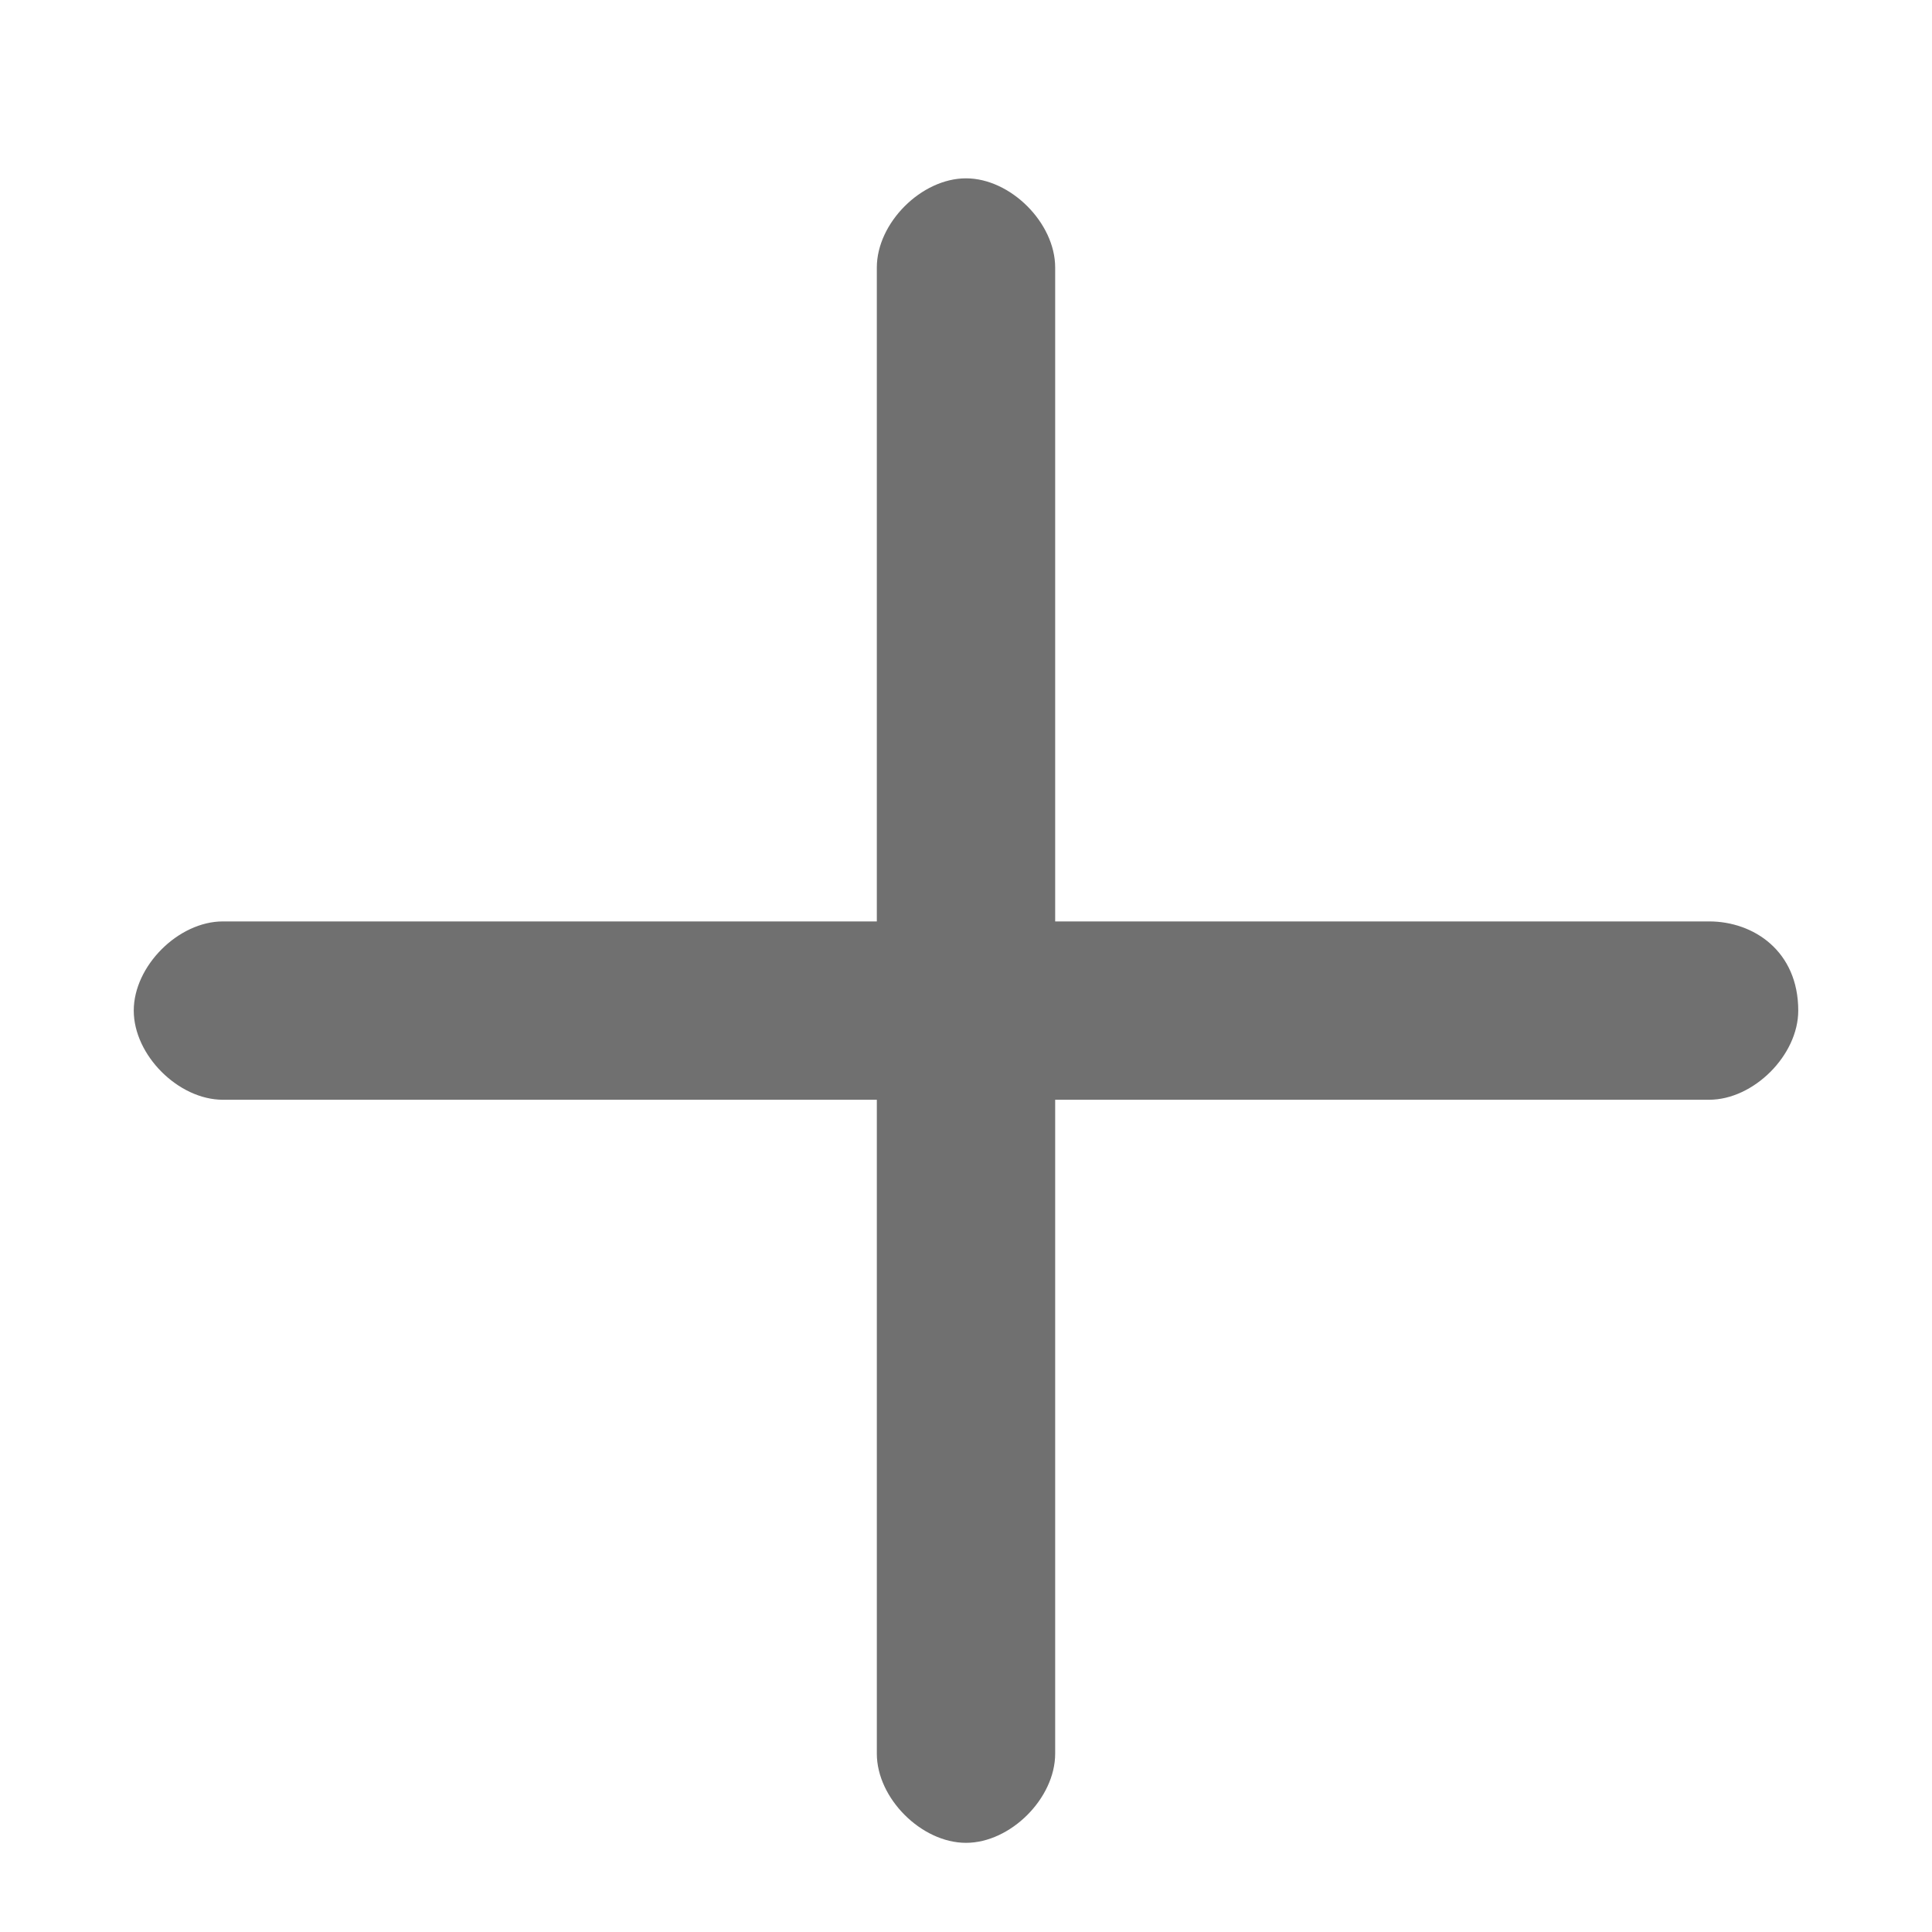
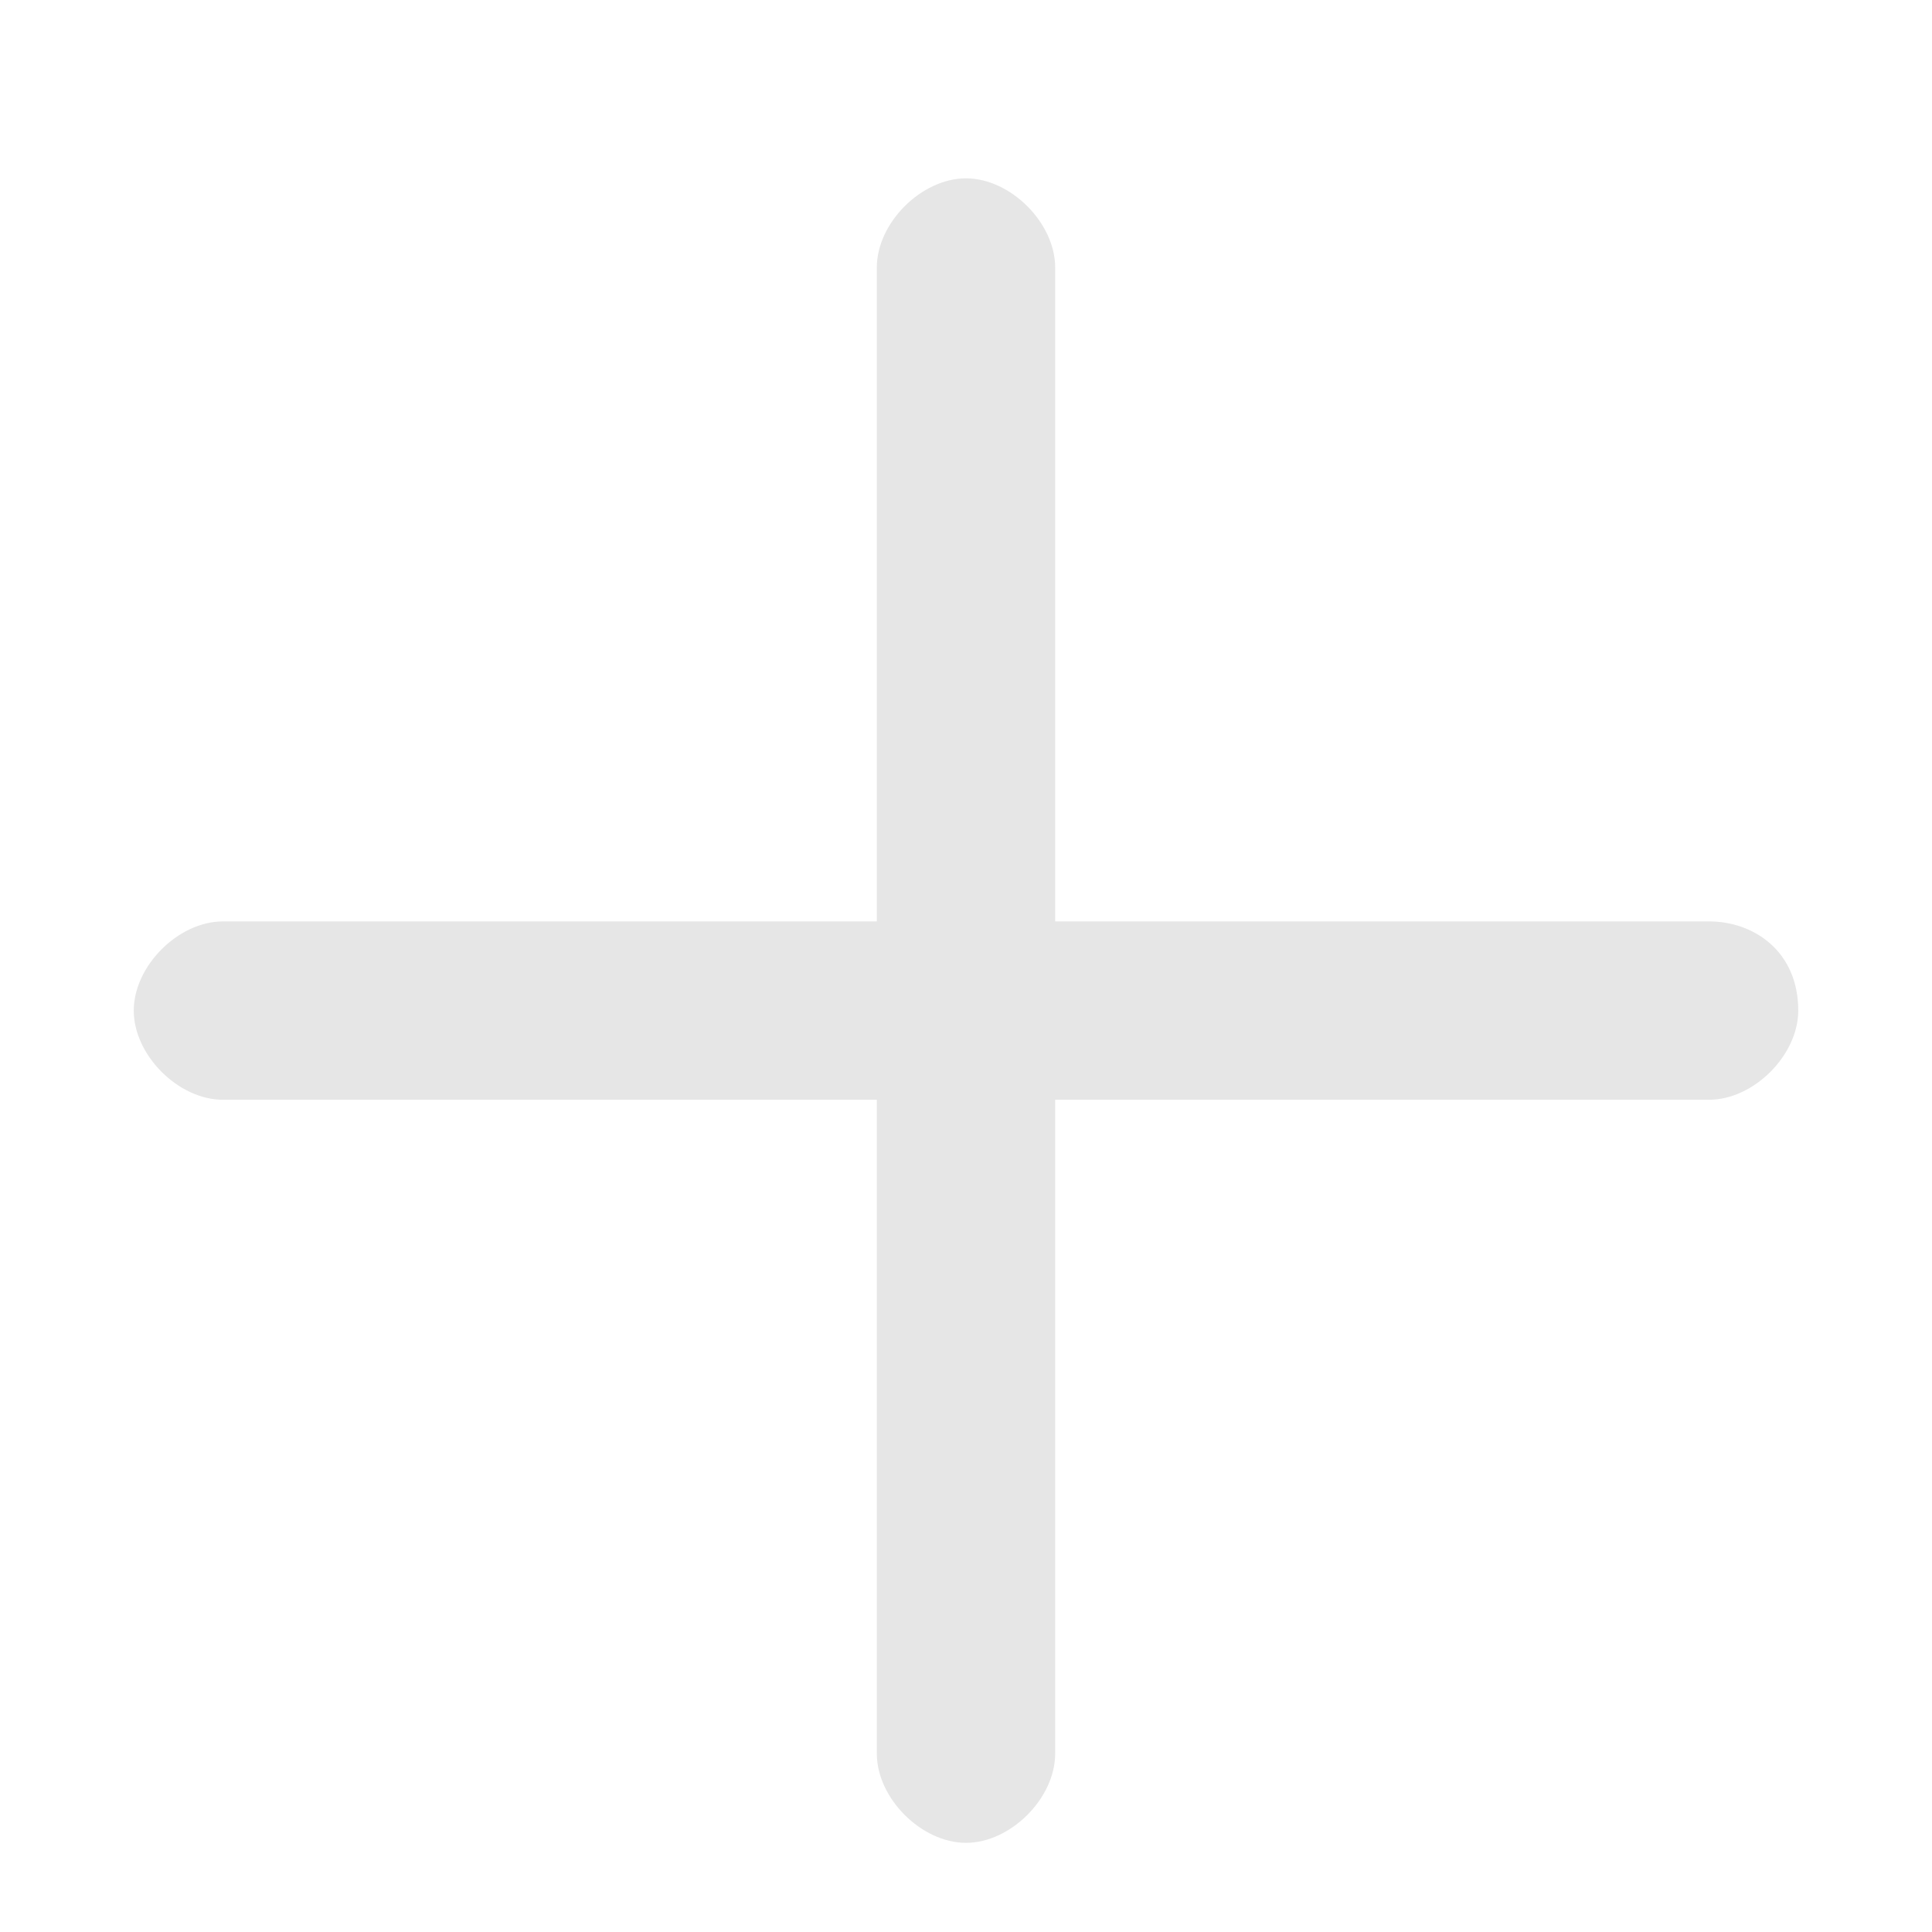
<svg xmlns="http://www.w3.org/2000/svg" t="1571901837192" class="icon" viewBox="0 0 1024 1024" version="1.1" p-id="3556" width="32" height="32">
  <defs>
    <style type="text/css" />
  </defs>
-   <path d="M905.846 488.369H559.262V141.785c0-23.631-23.631-47.262-47.262-47.262s-47.262 23.631-47.262 47.262v346.585H118.154c-23.631 0-47.262 23.631-47.262 47.262s23.631 47.262 47.262 47.262h346.585v346.585c0 23.631 23.631 47.262 47.262 47.262s47.262-23.631 47.262-47.262V582.892h346.585c23.631 0 47.262-23.631 47.262-47.262 0-31.508-23.631-47.262-47.262-47.262z" p-id="3557" fill="#707070" />
+   <path d="M905.846 488.369H559.262V141.785c0-23.631-23.631-47.262-47.262-47.262s-47.262 23.631-47.262 47.262v346.585H118.154c-23.631 0-47.262 23.631-47.262 47.262s23.631 47.262 47.262 47.262h346.585v346.585c0 23.631 23.631 47.262 47.262 47.262s47.262-23.631 47.262-47.262V582.892h346.585c23.631 0 47.262-23.631 47.262-47.262 0-31.508-23.631-47.262-47.262-47.262z" p-id="3557" fill="#e6e6e6" />
</svg>
